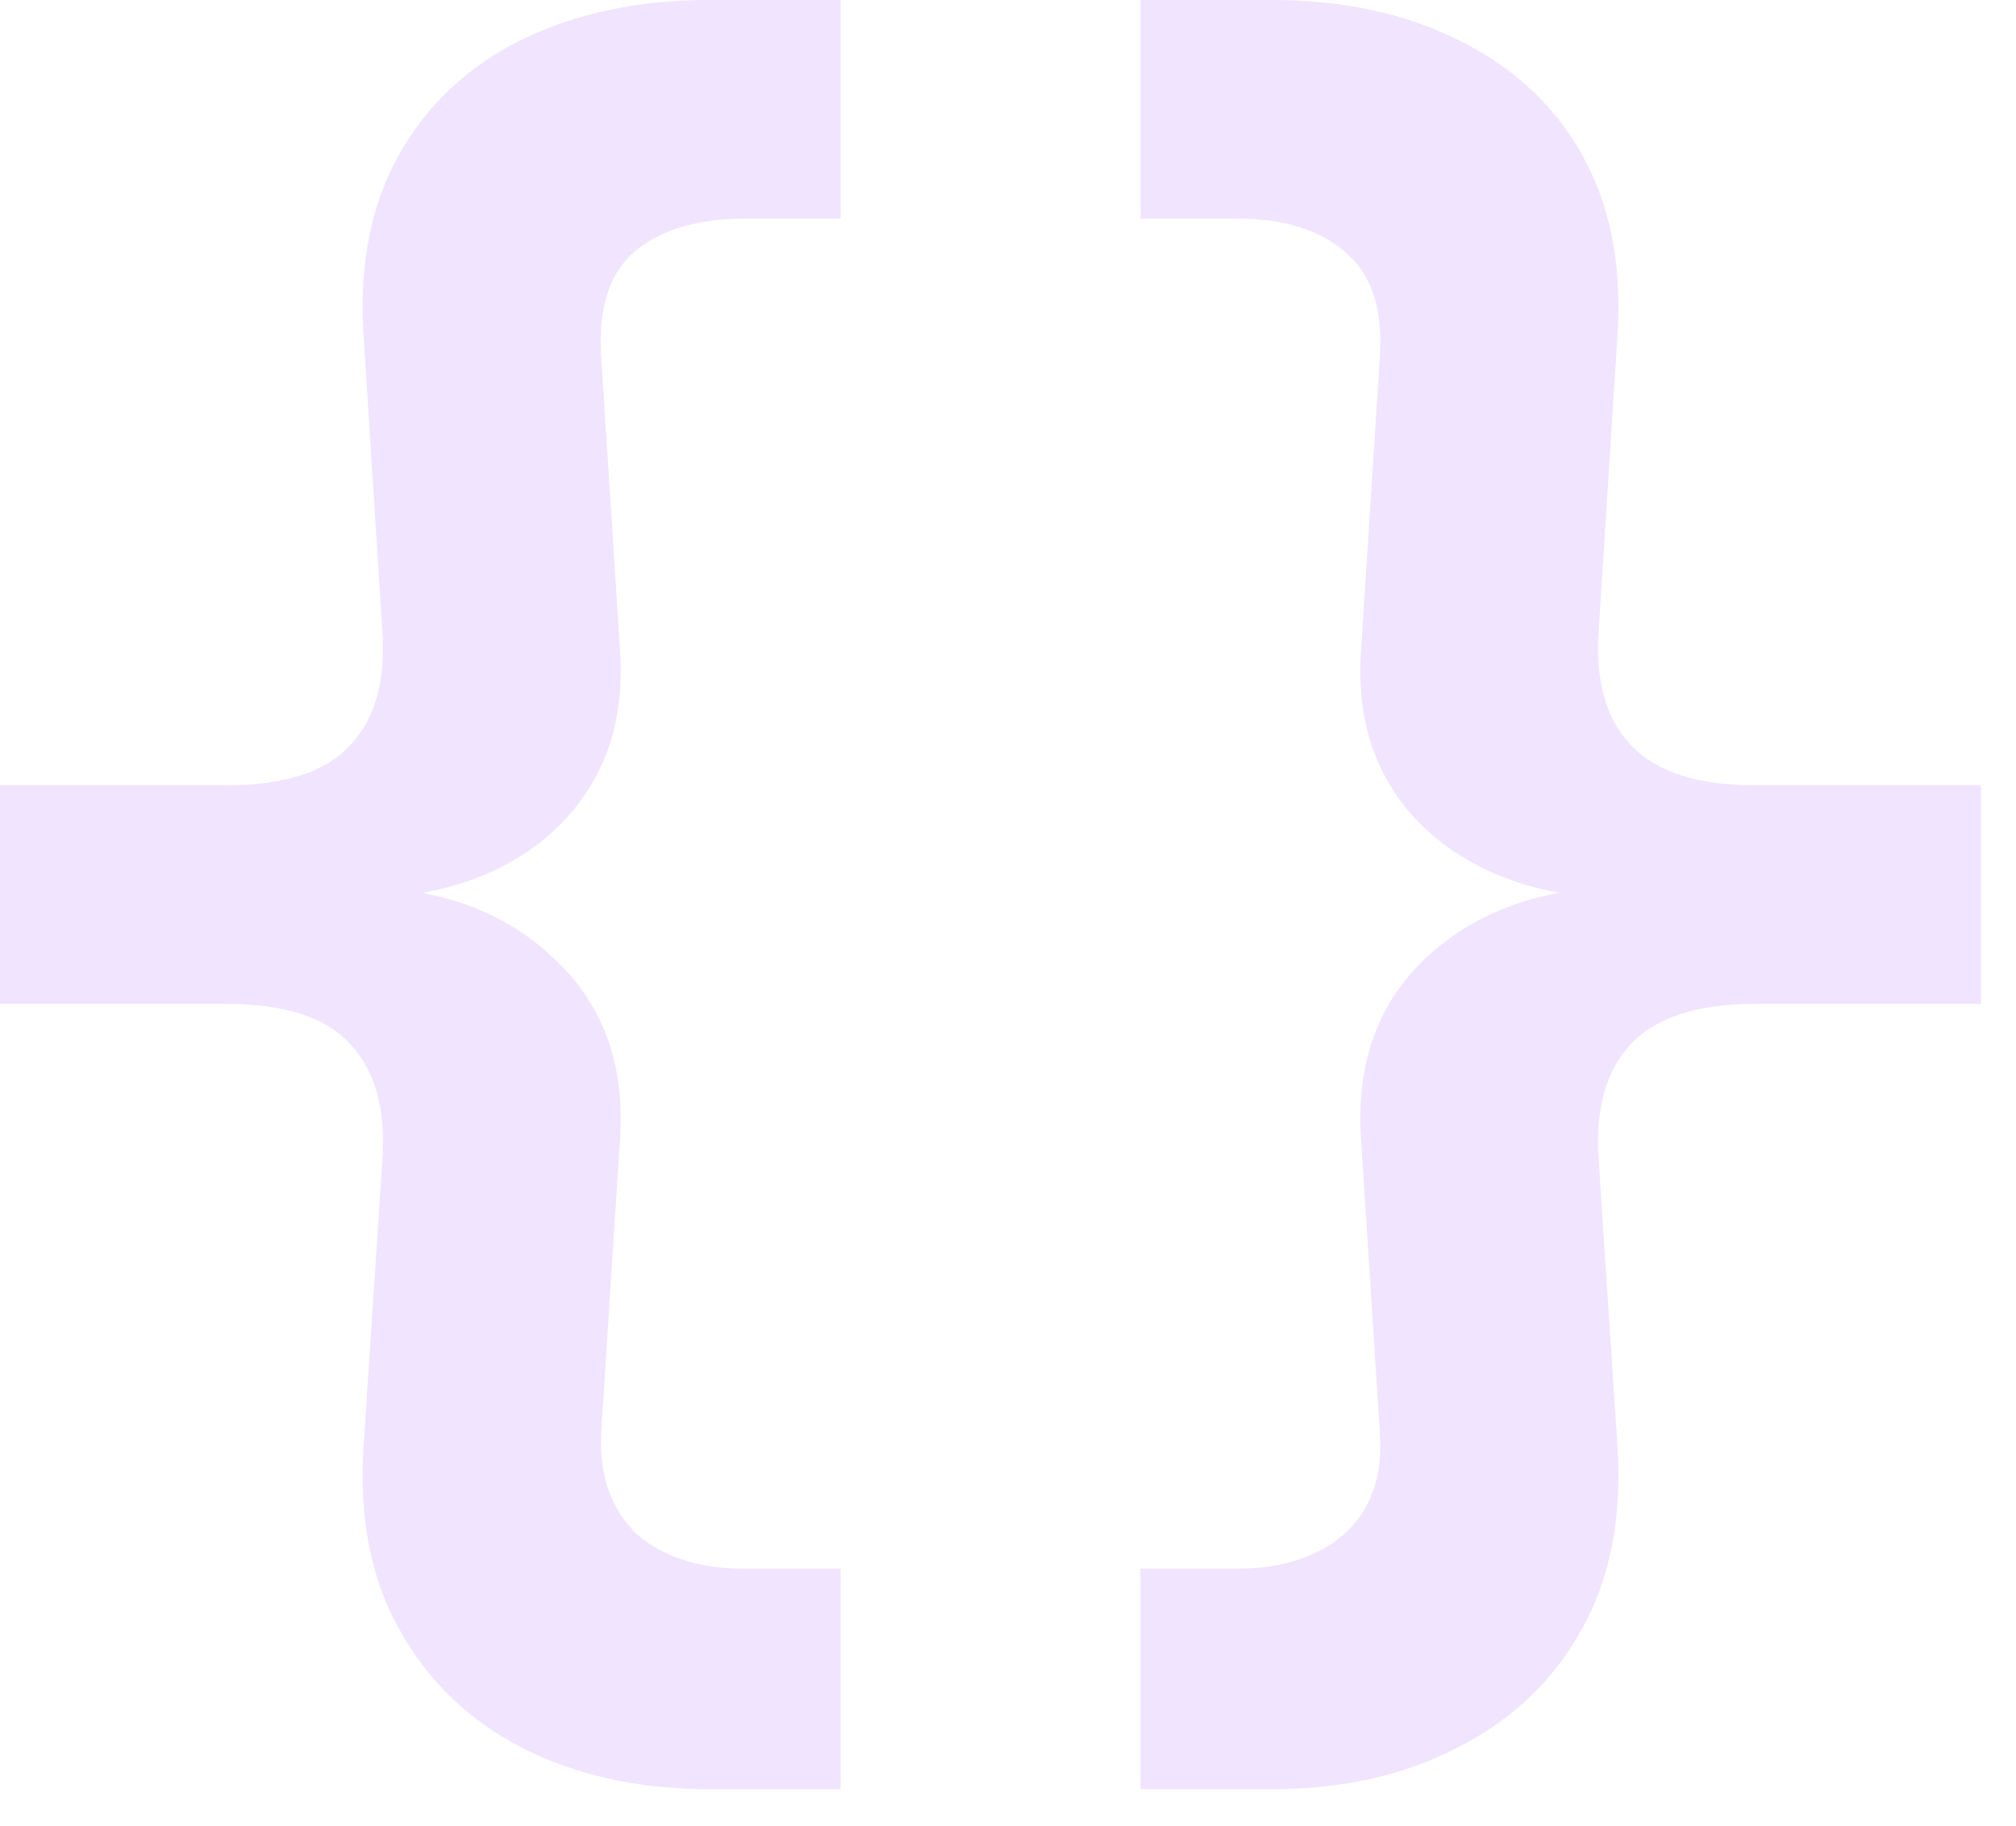
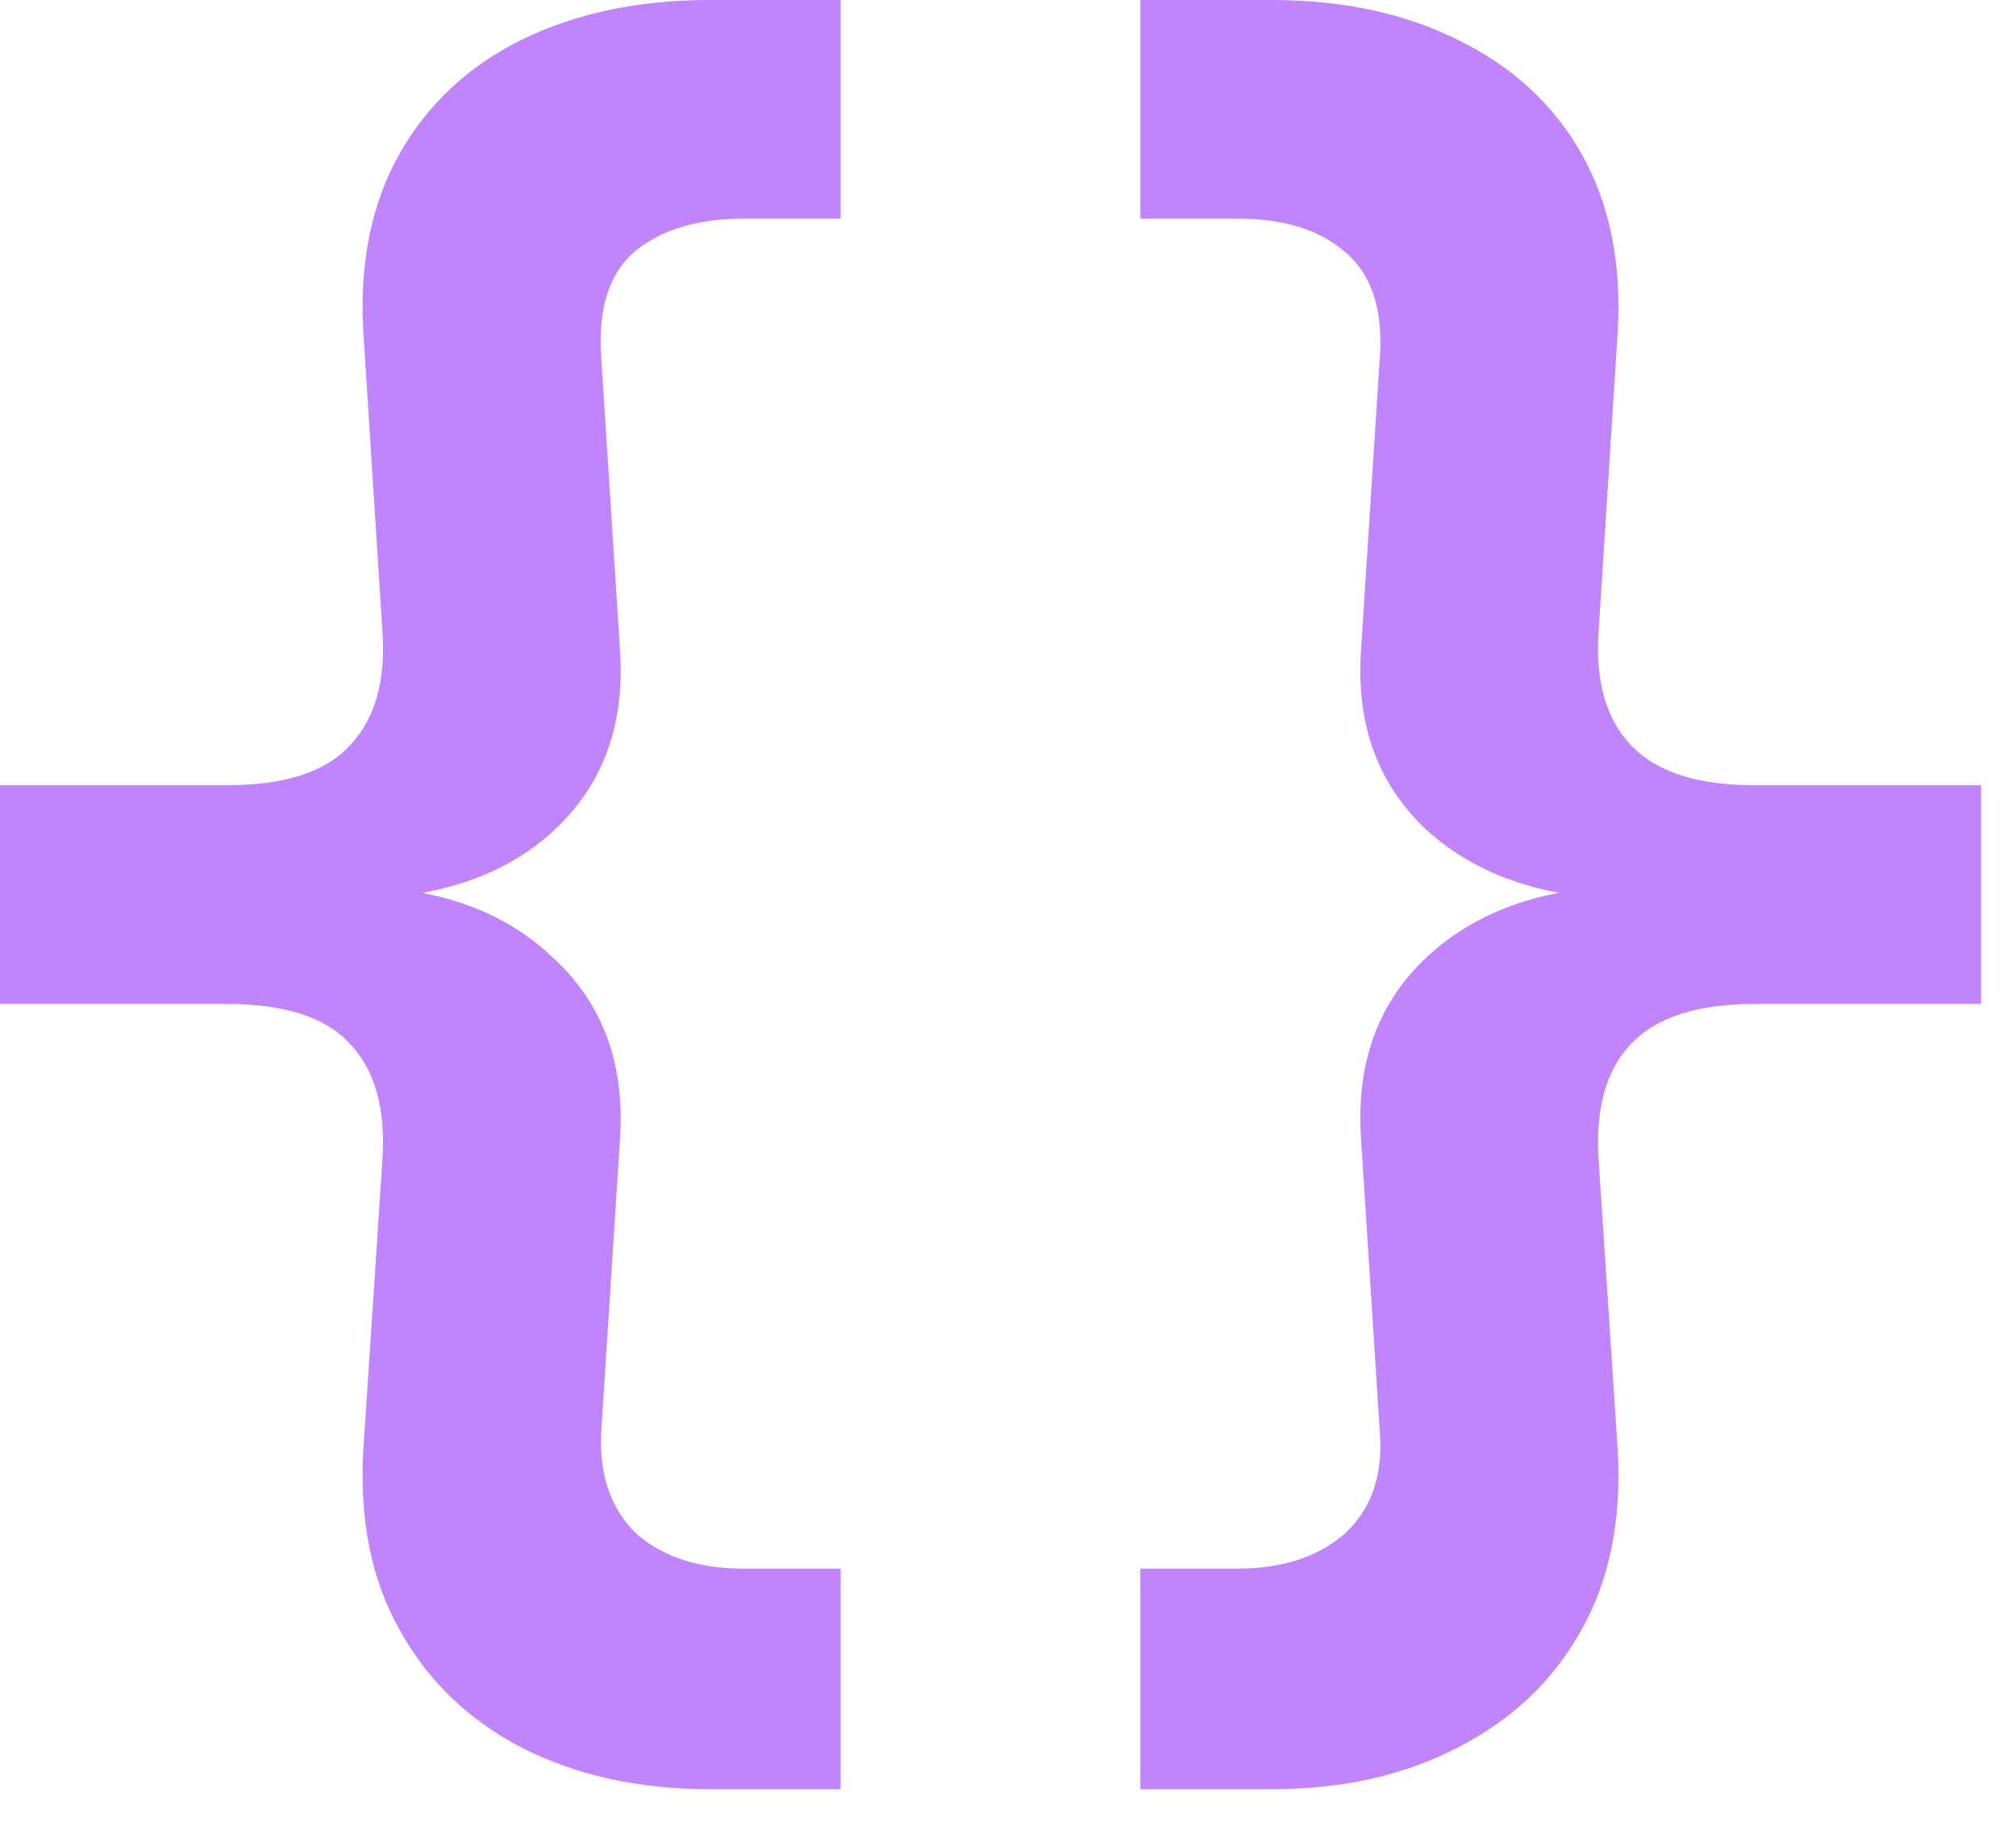
<svg xmlns="http://www.w3.org/2000/svg" width="53" height="48" viewBox="0 0 53 48" fill="none">
-   <path d="M18.65 47.05C16.783 47.05 15.133 46.683 13.7 45.95C12.3 45.217 11.233 44.183 10.5 42.85C9.767 41.55 9.45 39.983 9.55 38.15L10.05 30.55C10.15 29.183 9.867 28.15 9.2 27.45C8.567 26.75 7.483 26.4 5.95 26.4H4.90099e-05V20.65H5.95C7.483 20.65 8.567 20.3 9.2 19.6C9.867 18.9 10.15 17.883 10.05 16.55L9.55 8.7C9.45 6.9 9.767 5.35 10.5 4.05C11.233 2.75 12.3 1.75 13.7 1.05C15.133 0.35 16.783 -2.14577e-06 18.65 -2.14577e-06H22.1V5.75H19.55C18.35 5.75 17.4 6.033 16.7 6.6C16.033 7.167 15.733 8.067 15.8 9.3L16.3 17.1C16.433 19.067 15.85 20.65 14.55 21.85C13.25 23.05 11.433 23.65 9.1 23.65V23.3C11.4 23.3 13.2 23.917 14.5 25.15C15.833 26.35 16.433 27.95 16.3 29.95L15.8 37.75C15.767 38.85 16.083 39.717 16.75 40.35C17.45 40.95 18.383 41.25 19.55 41.25H22.1V47.05H18.65ZM29.98 47.05V41.25H32.531C33.697 41.25 34.63 40.95 35.331 40.35C36.031 39.717 36.347 38.85 36.281 37.75L35.781 29.95C35.647 27.95 36.23 26.35 37.531 25.15C38.864 23.917 40.681 23.3 42.98 23.3V23.65C40.681 23.65 38.864 23.05 37.531 21.85C36.23 20.65 35.647 19.067 35.781 17.1L36.281 9.3C36.347 8.067 36.031 7.167 35.331 6.6C34.664 6.033 33.73 5.75 32.531 5.75H29.98V-2.14577e-06H33.431C35.297 -2.14577e-06 36.931 0.35 38.331 1.05C39.764 1.75 40.847 2.75 41.581 4.05C42.314 5.35 42.63 6.9 42.531 8.7L42.031 16.55C41.931 17.883 42.214 18.9 42.88 19.6C43.547 20.3 44.63 20.65 46.13 20.65H52.081V26.4H46.13C44.63 26.4 43.547 26.75 42.88 27.45C42.214 28.15 41.931 29.183 42.031 30.55L42.531 38.15C42.63 39.983 42.314 41.55 41.581 42.85C40.847 44.183 39.764 45.217 38.331 45.95C36.931 46.683 35.297 47.05 33.431 47.05H29.98Z" fill="#C084FC" fill-opacity="0.22" />
+   <path d="M18.65 47.05C16.783 47.05 15.133 46.683 13.7 45.95C12.3 45.217 11.233 44.183 10.5 42.85C9.767 41.55 9.45 39.983 9.55 38.15L10.05 30.55C10.15 29.183 9.867 28.15 9.2 27.45C8.567 26.75 7.483 26.4 5.95 26.4H4.90099e-05V20.65H5.95C7.483 20.65 8.567 20.3 9.2 19.6C9.867 18.9 10.15 17.883 10.05 16.55L9.55 8.7C9.45 6.9 9.767 5.35 10.5 4.05C11.233 2.75 12.3 1.75 13.7 1.05C15.133 0.35 16.783 -2.14577e-06 18.65 -2.14577e-06H22.1V5.75H19.55C18.35 5.75 17.4 6.033 16.7 6.6C16.033 7.167 15.733 8.067 15.8 9.3L16.3 17.1C16.433 19.067 15.85 20.65 14.55 21.85C13.25 23.05 11.433 23.65 9.1 23.65V23.3C11.4 23.3 13.2 23.917 14.5 25.15C15.833 26.35 16.433 27.95 16.3 29.95L15.8 37.75C15.767 38.85 16.083 39.717 16.75 40.35C17.45 40.95 18.383 41.25 19.55 41.25H22.1V47.05H18.65ZM29.98 47.05V41.25H32.531C33.697 41.25 34.63 40.95 35.331 40.35C36.031 39.717 36.347 38.85 36.281 37.75L35.781 29.95C35.647 27.95 36.23 26.35 37.531 25.15C38.864 23.917 40.681 23.3 42.98 23.3V23.65C40.681 23.65 38.864 23.05 37.531 21.85C36.23 20.65 35.647 19.067 35.781 17.1L36.281 9.3C36.347 8.067 36.031 7.167 35.331 6.6C34.664 6.033 33.73 5.75 32.531 5.75H29.98V-2.14577e-06H33.431C35.297 -2.14577e-06 36.931 0.35 38.331 1.05C39.764 1.75 40.847 2.75 41.581 4.05C42.314 5.35 42.63 6.9 42.531 8.7L42.031 16.55C41.931 17.883 42.214 18.9 42.88 19.6C43.547 20.3 44.63 20.65 46.13 20.65H52.081V26.4H46.13C44.63 26.4 43.547 26.75 42.88 27.45C42.214 28.15 41.931 29.183 42.031 30.55L42.531 38.15C42.63 39.983 42.314 41.55 41.581 42.85C40.847 44.183 39.764 45.217 38.331 45.95C36.931 46.683 35.297 47.05 33.431 47.05H29.98Z" fill="#C084FC" fill-opacity="1" />
</svg>
